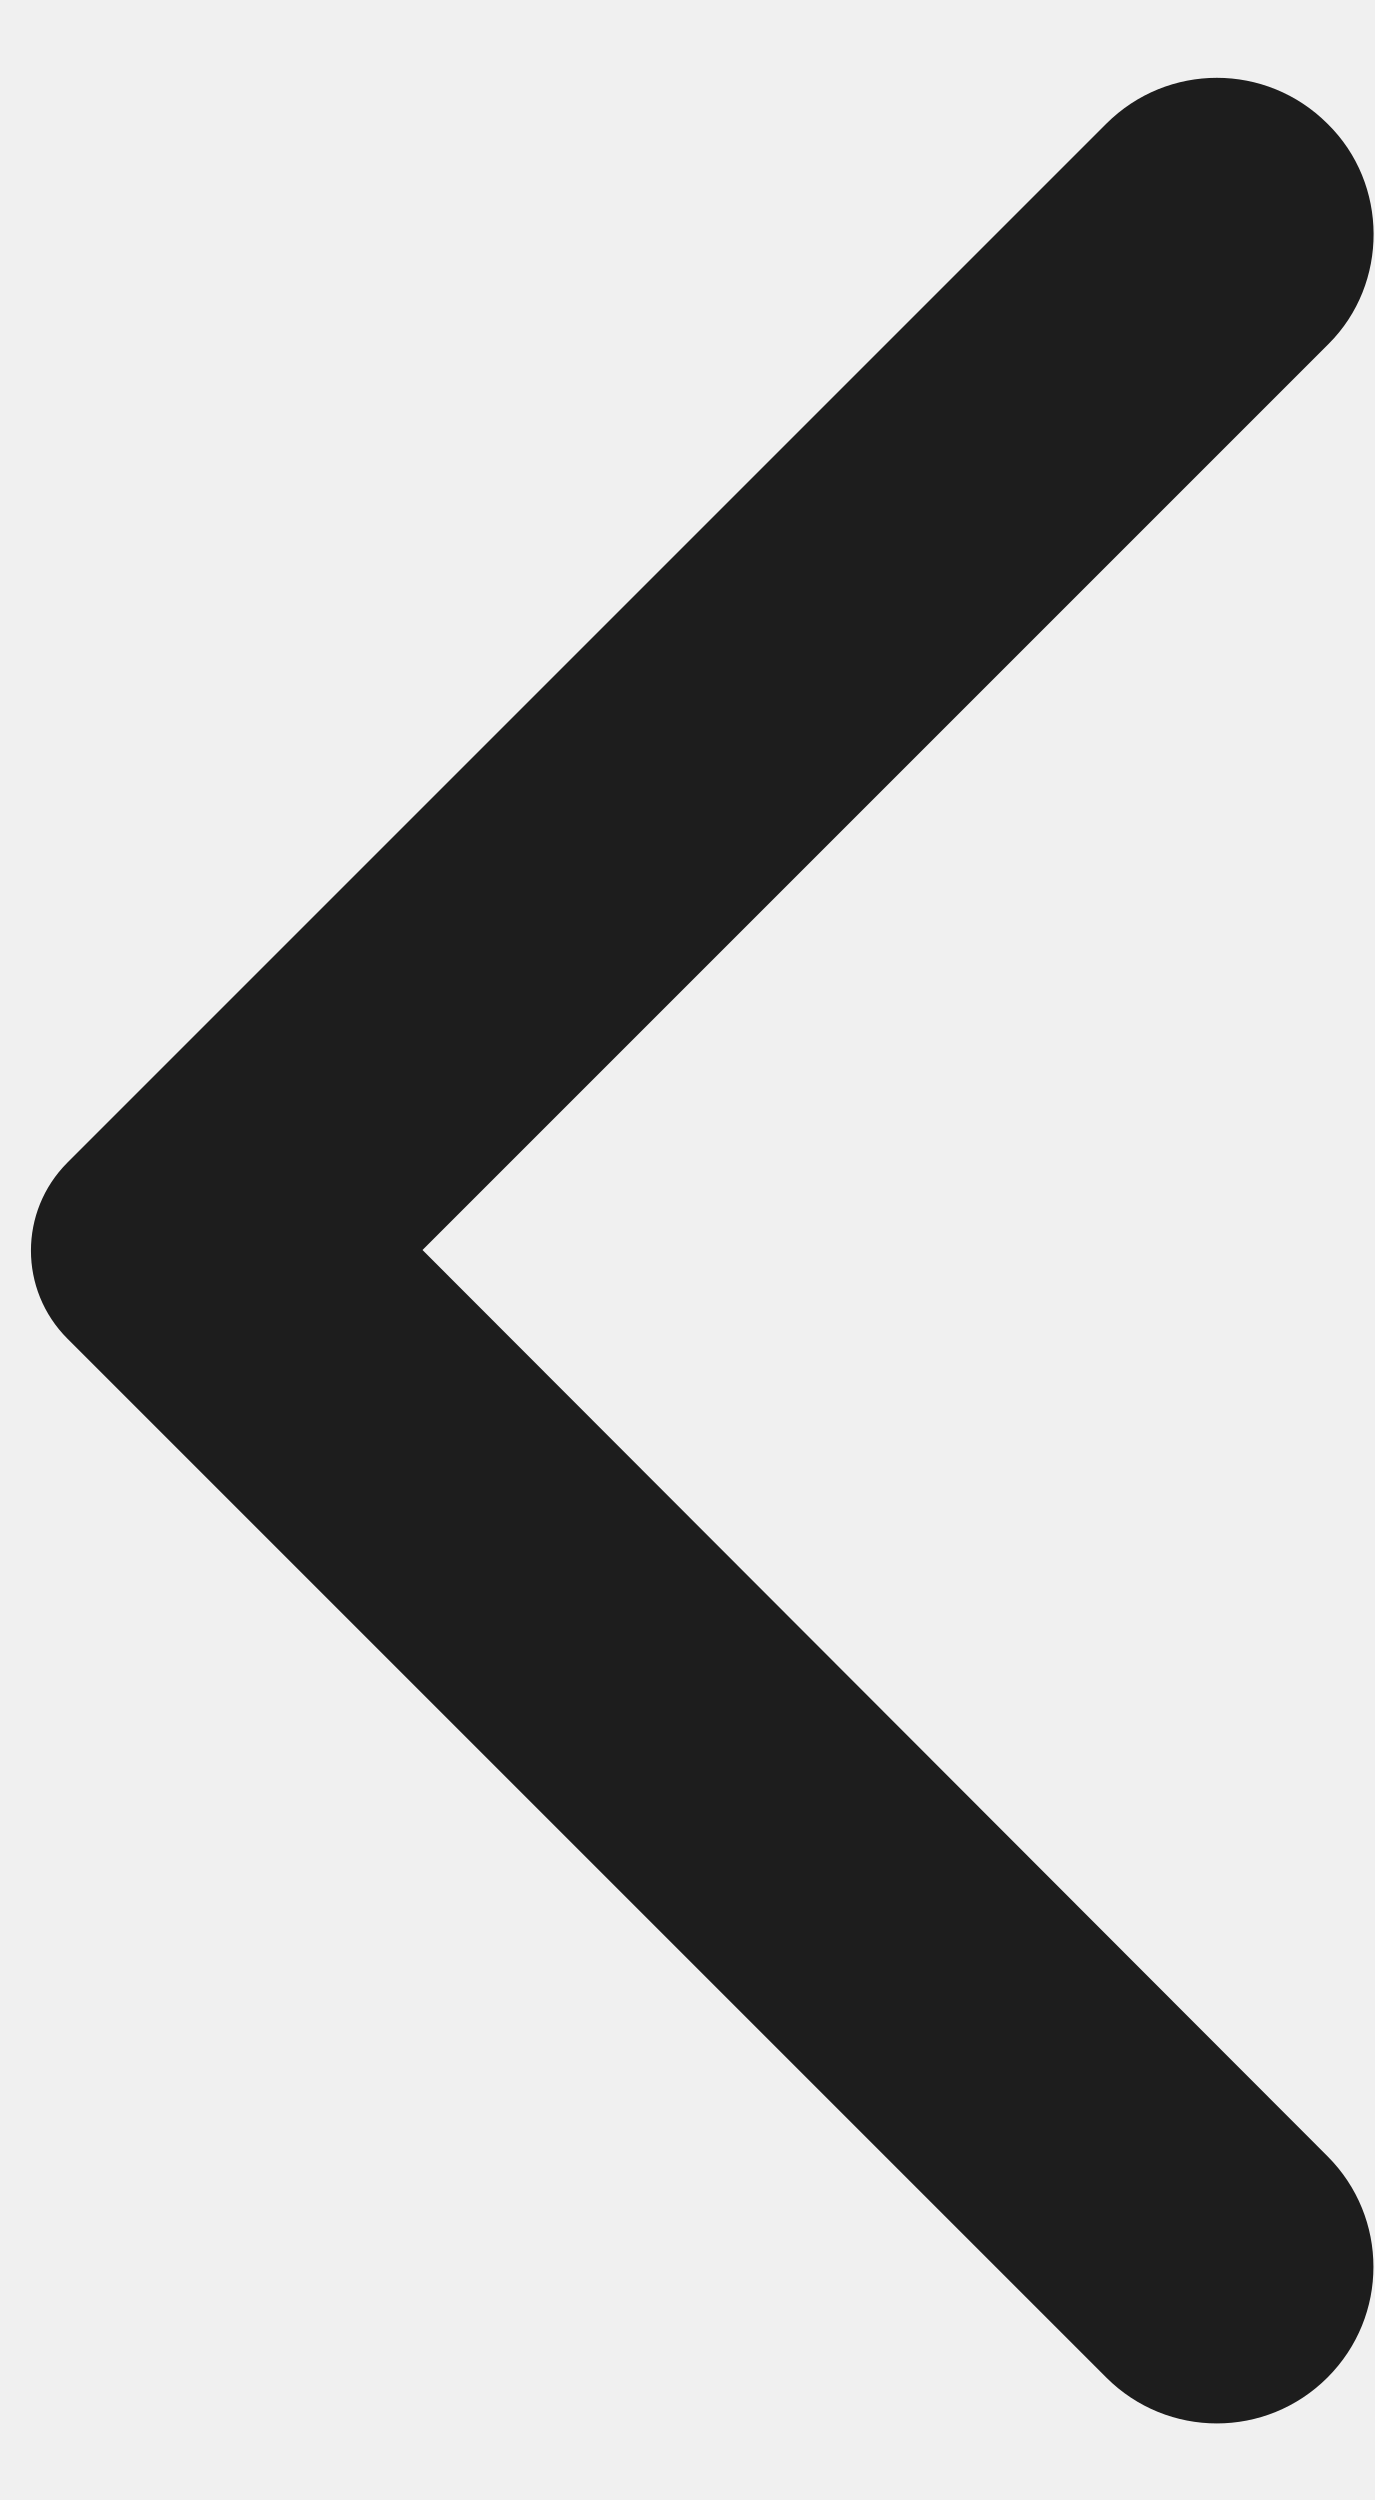
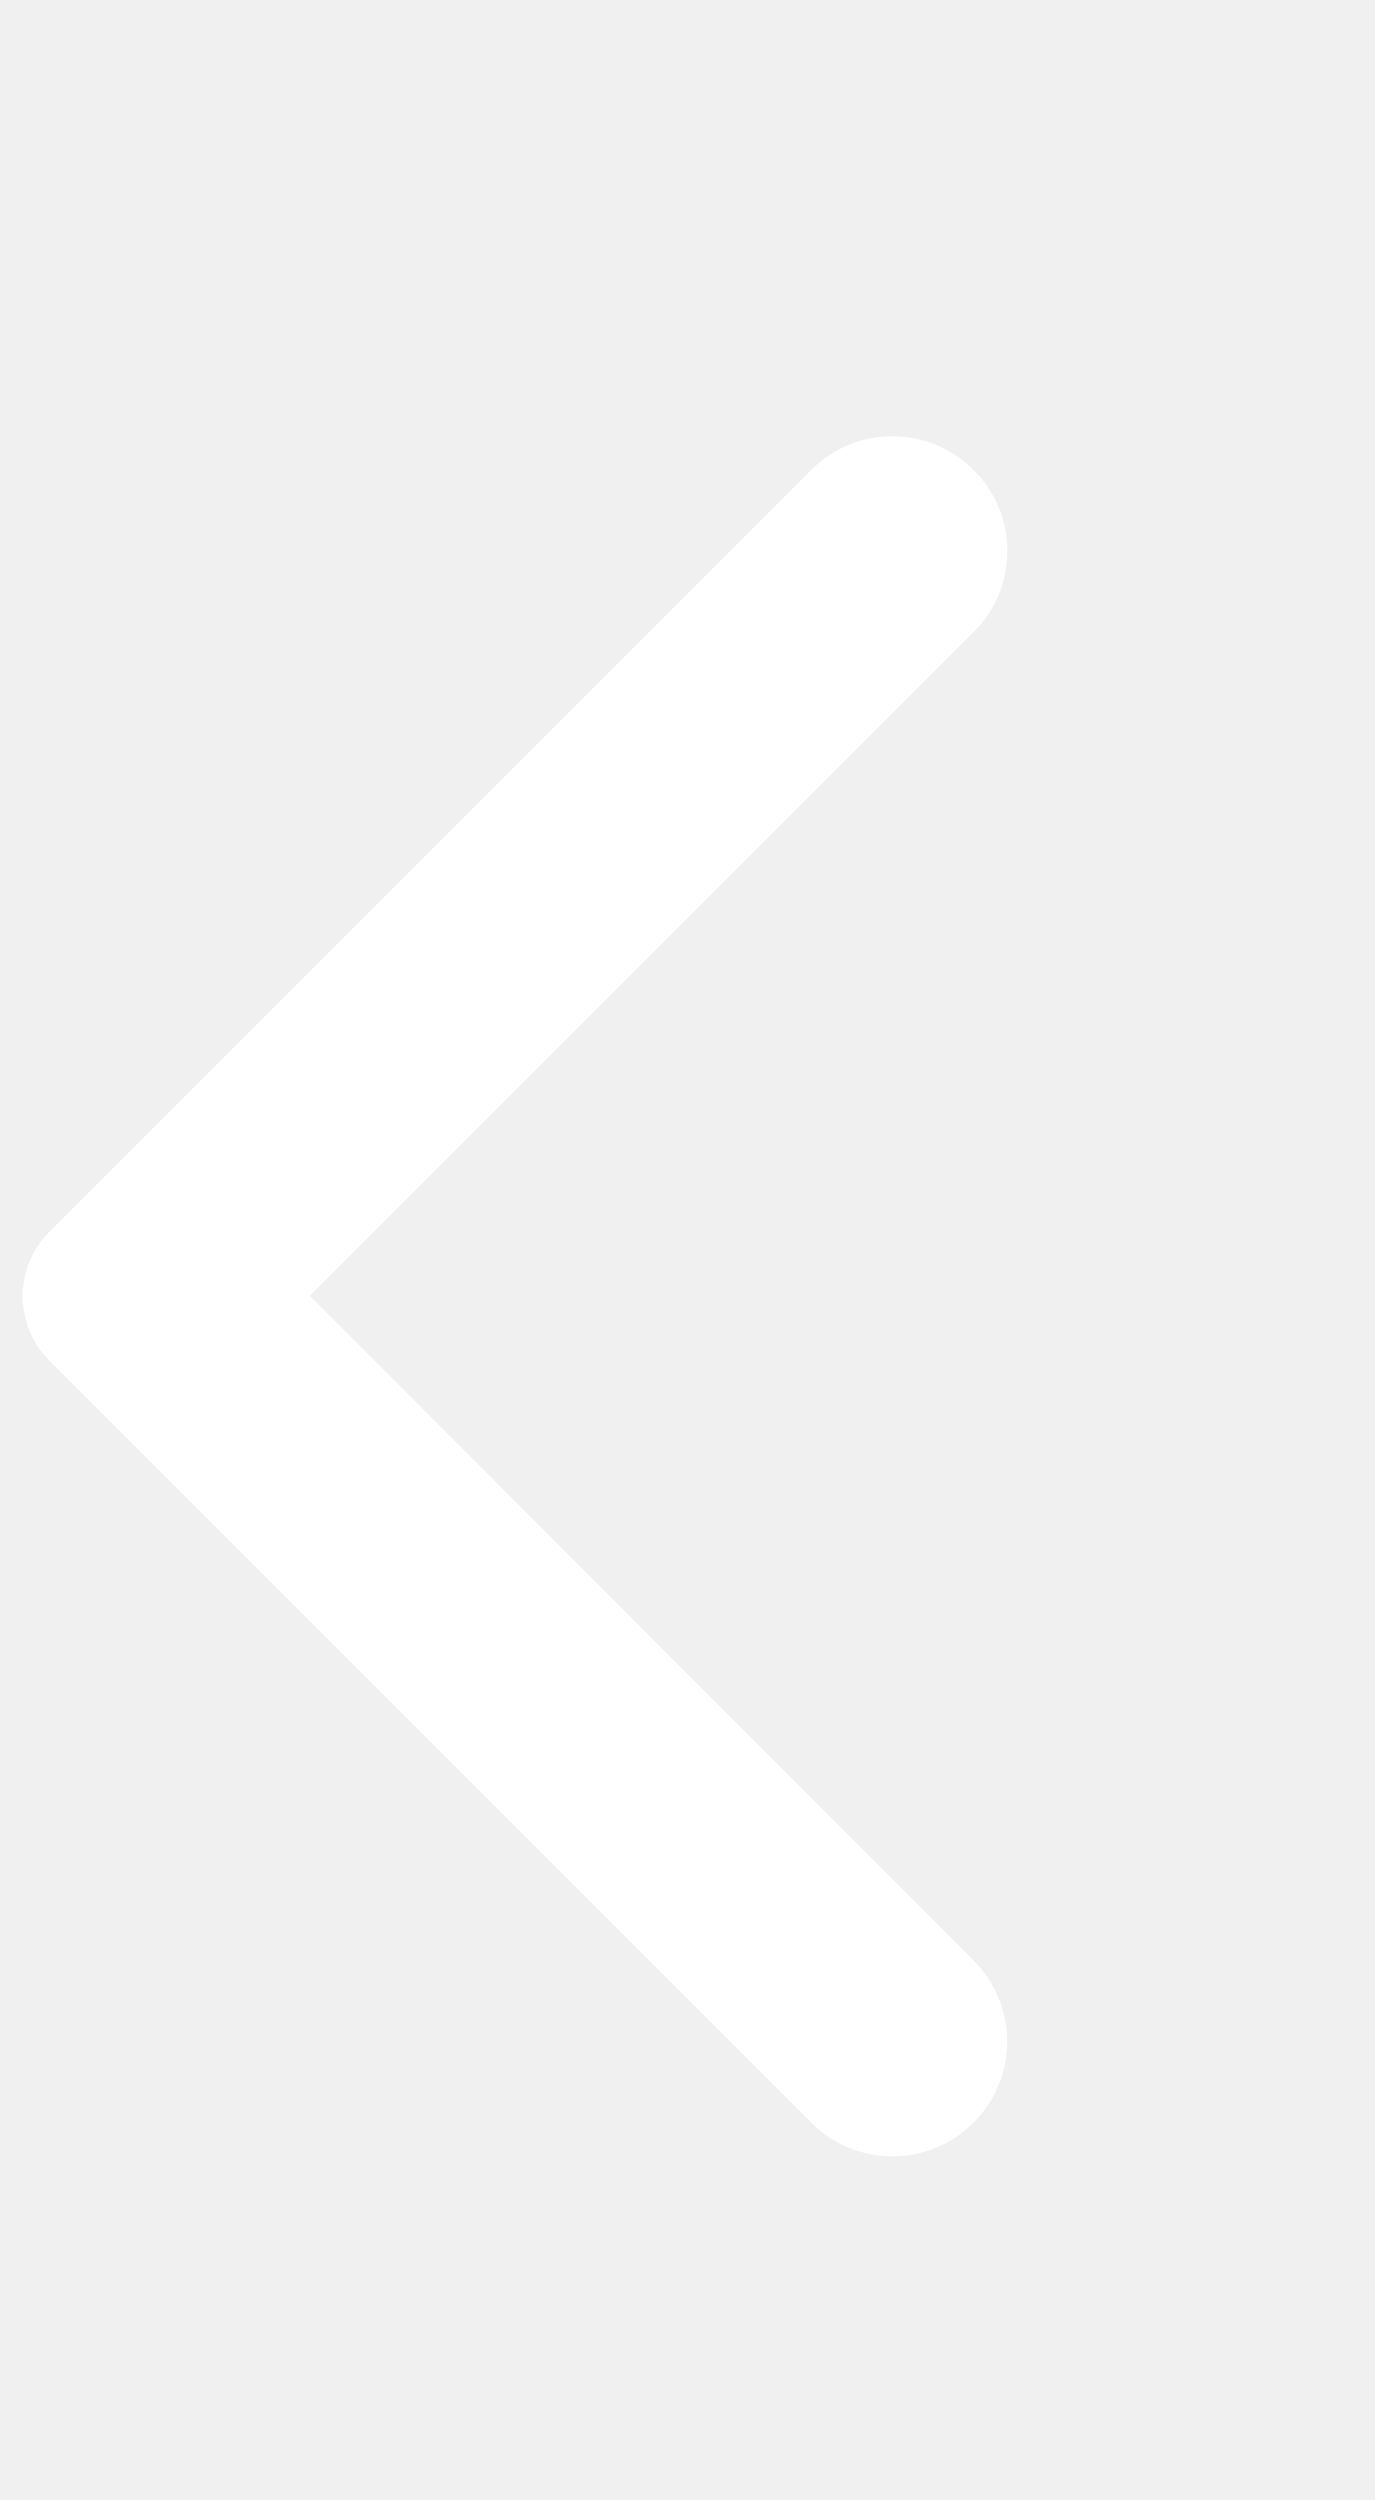
- <svg xmlns="http://www.w3.org/2000/svg" width="11px" height="20px" viewBox="0 0 11 20" version="1.1">
+ <svg xmlns="http://www.w3.org/2000/svg" width="11px" height="20px" viewBox="0 0 15 19" version="1.1">
  <g id="Icons" stroke="none" stroke-width="1" fill="none" fill-rule="evenodd">
    <g id="Rounded" transform="translate(-548, -3434)">
      <g id="Navigation" transform="translate(100, 3378)">
        <g id="-Round-/-Navigation-/-arrow_back_ios" transform="translate(442, 54)">
          <g>
            <polygon id="Path" opacity="0.87" points="0 0 24 0 24 24 0 24" />
-             <path d="M16.62,2.99 C16.13,2.5 15.34,2.5 14.85,2.99 L6.54,11.3 C6.15,11.69 6.15,12.32 6.54,12.71 L14.85,21.02 C15.34,21.51 16.13,21.51 16.62,21.02 C17.11,20.53 17.11,19.74 16.62,19.25 L9.38,12 L16.63,4.75 C17.11,4.27 17.11,3.47 16.62,2.99 Z" id="🔹-Icon-Color" fill="#1D1D1D" />
+             <path d="M16.62,2.99 C16.13,2.5 15.34,2.5 14.85,2.99 L6.54,11.3 C6.15,11.69 6.15,12.32 6.54,12.71 L14.85,21.02 C15.34,21.51 16.13,21.51 16.62,21.02 C17.11,20.53 17.11,19.74 16.62,19.25 L9.38,12 L16.63,4.75 C17.11,4.27 17.11,3.47 16.62,2.99 Z" id="🔹-Icon-Color" fill="#ffffff" />
          </g>
        </g>
      </g>
    </g>
  </g>
</svg>
